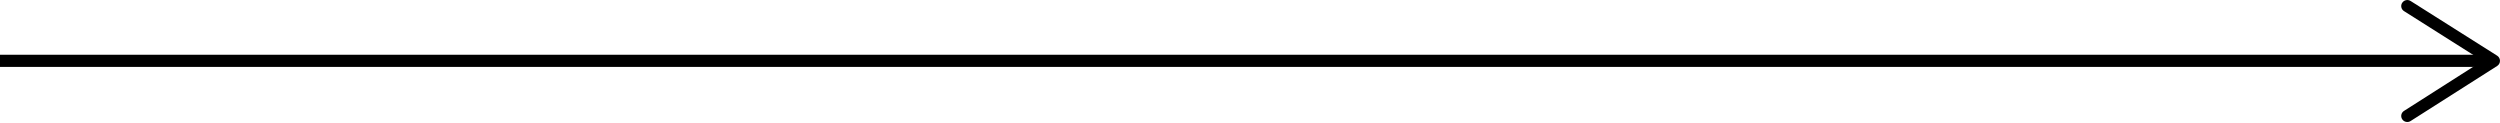
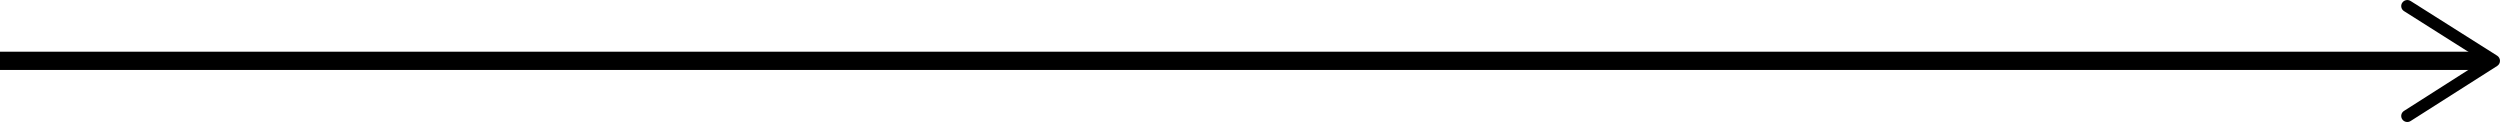
<svg xmlns="http://www.w3.org/2000/svg" viewBox="0 0 205.5 10.06">
-   <line stroke="#000" stroke-width="1" x1="204.3" y1="5" y2="5" />
+   <line stroke="#000" stroke-width="1.5" x1="204.3" y1="5" y2="5" />
  <path fill="#000" d="M197.46.23a.49.49,0,0,0,.16.69L204.07,5l-6.45,4.11a.49.49,0,0,0-.16.69.5.5,0,0,0,.69.15l7.12-4.53a.5.5,0,0,0,0-.84L198.15.08a.5.5,0,0,0-.26-.08A.51.51,0,0,0,197.46.23Z" />
</svg>
